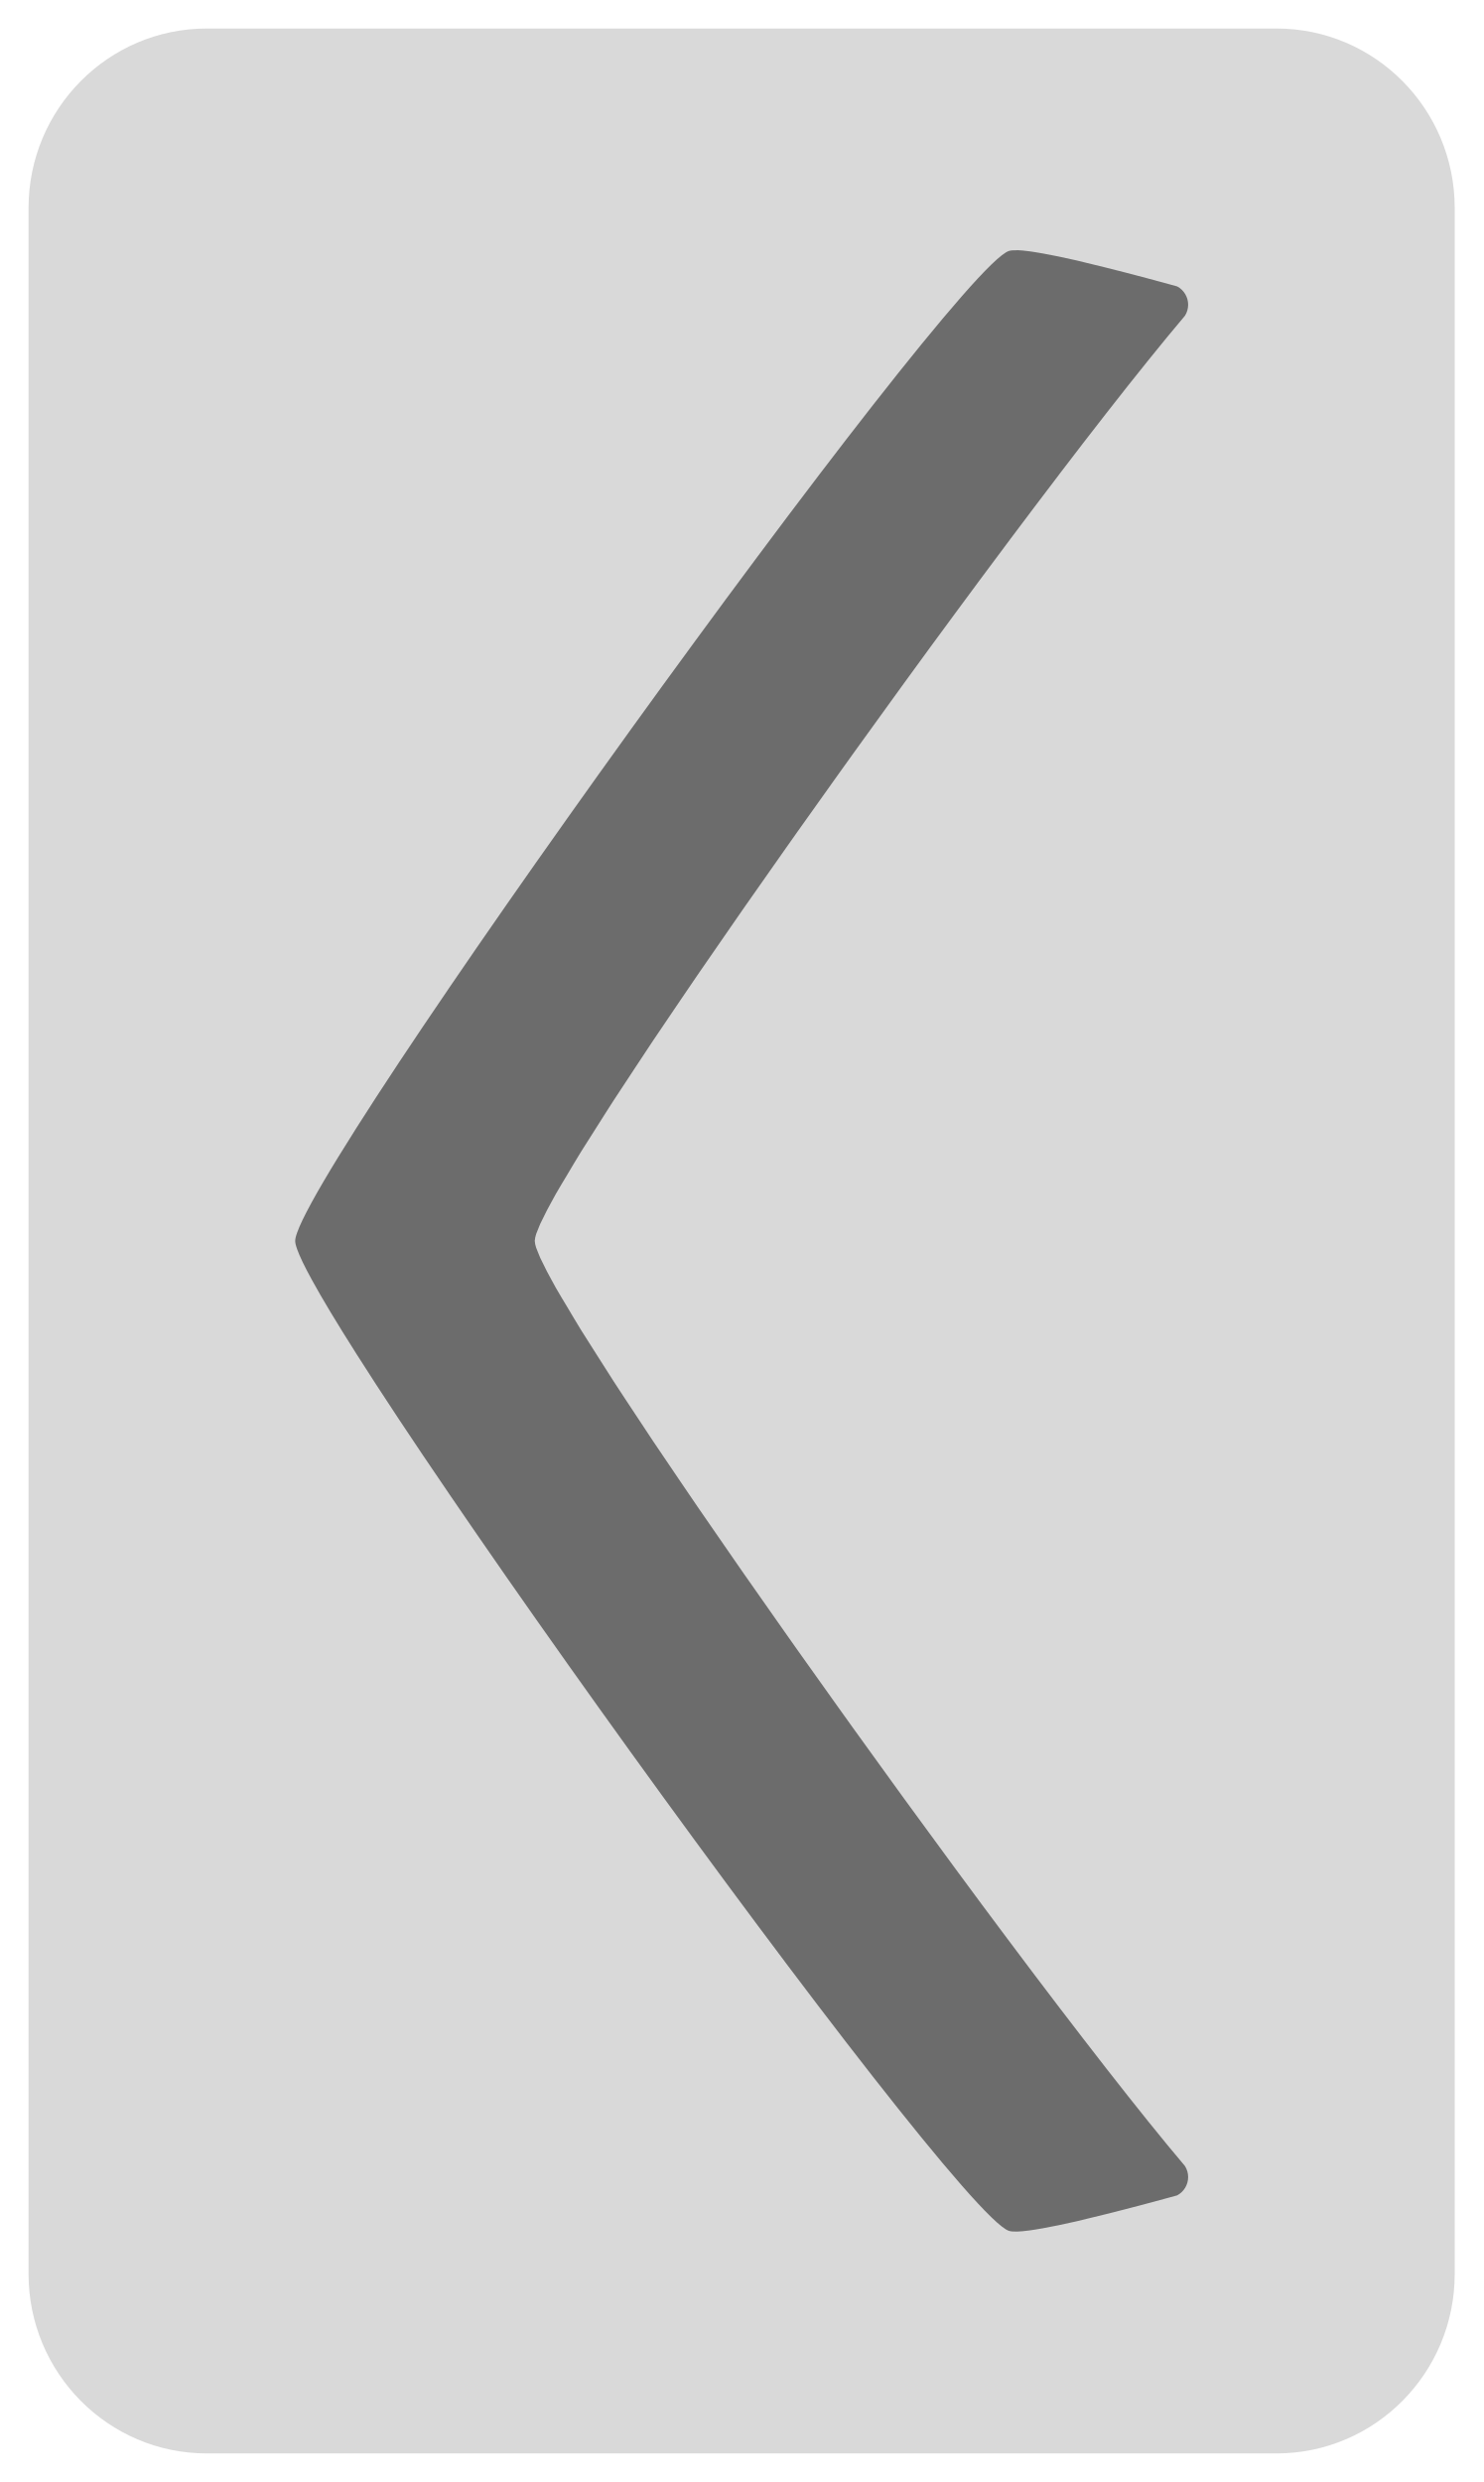
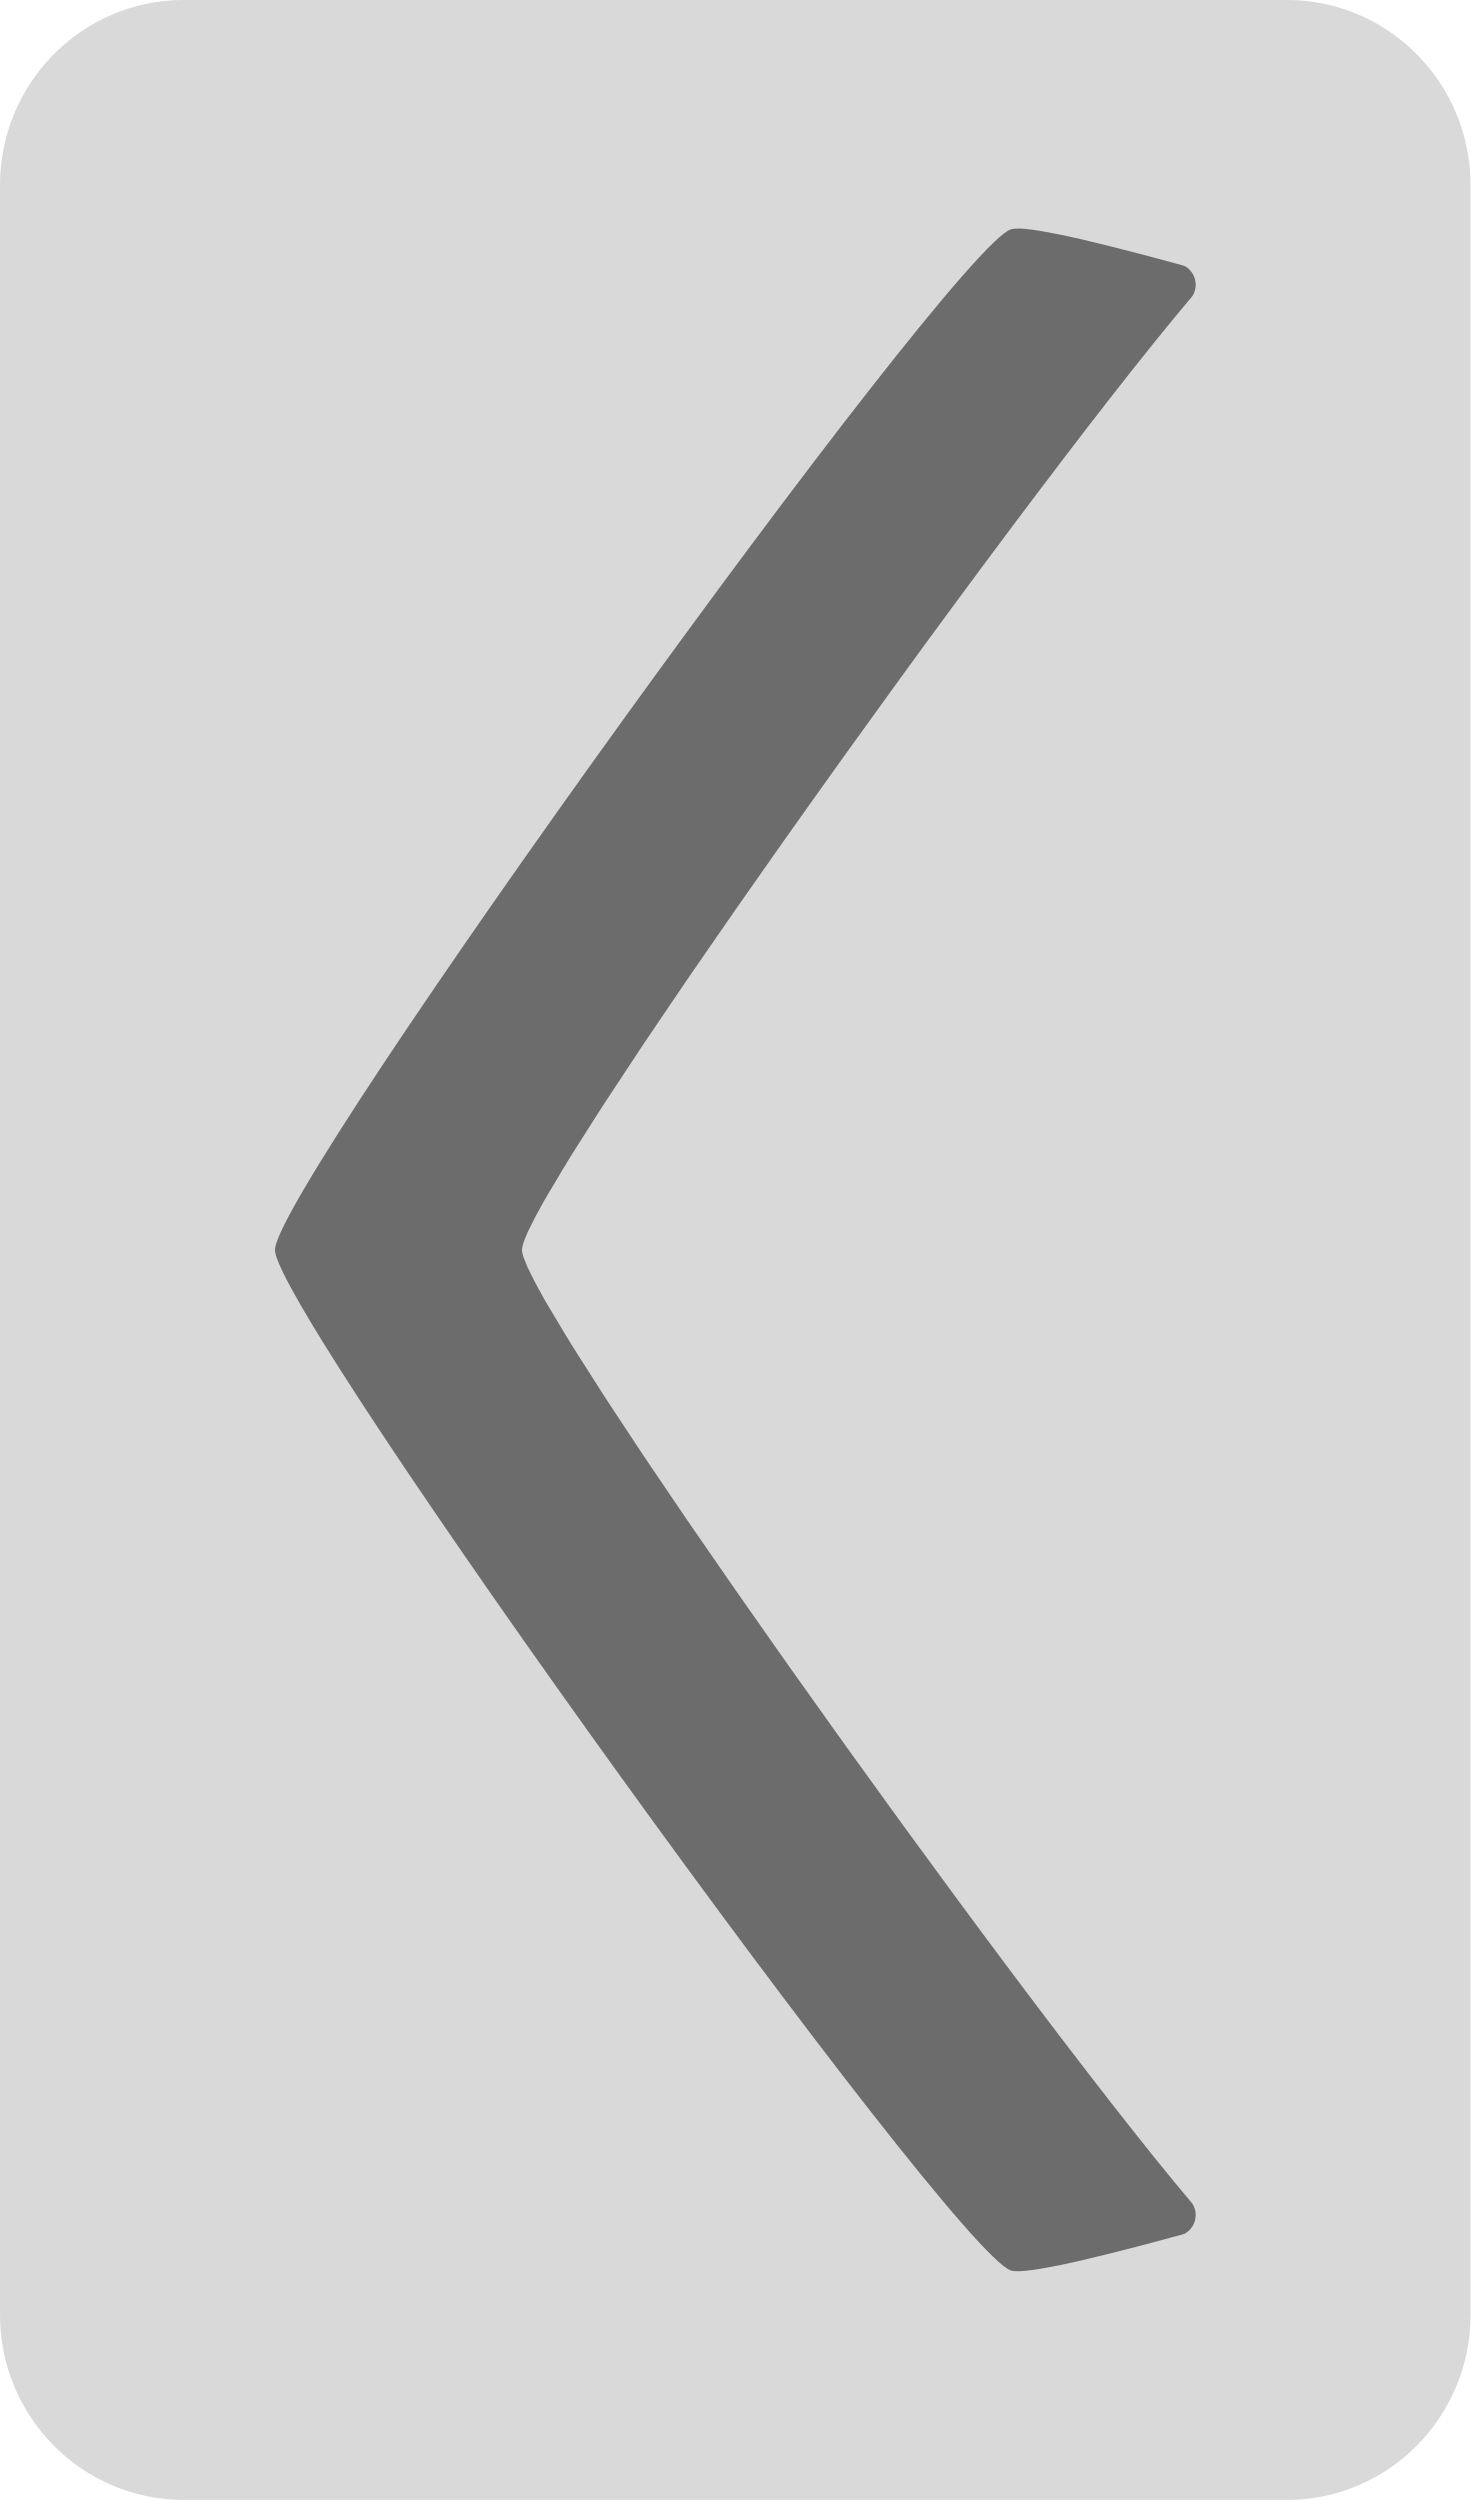
- <svg xmlns="http://www.w3.org/2000/svg" width="52" height="87" viewBox="0 0 13.758 23.019" version="1.1" id="svg829">
+ <svg xmlns="http://www.w3.org/2000/svg" width="50" height="85" viewBox="0 0 13.229 22.49" version="1.1" id="svg829">
  <defs id="defs823" />
-   <g id="layer1" transform="translate(75.78078,-101.8644)">
+   <g id="layer1" transform="translate(75.5162,-102.129)">
    <g transform="matrix(0.4000482,0,0,0.4030843,-91.41109,-2.175711)" id="g3560" style="stroke-width:0.946">
      <rect style="opacity:0.15;fill:#000000;fill-opacity:1;stroke:none;stroke-width:0.252;stroke-linecap:butt;stroke-linejoin:round;stroke-miterlimit:4;stroke-dasharray:none;stroke-dashoffset:0;stroke-opacity:1" id="rect3556" width="33.069" height="55.794" x="39.732" y="258.766" ry="4.133" />
      <path style="opacity:0.5;fill:#000000;fill-opacity:1;stroke:none;stroke-width:1.251;stroke-linecap:butt;stroke-linejoin:round;stroke-miterlimit:4;stroke-dasharray:none;stroke-dashoffset:0;stroke-opacity:1" d="m 62.652,263.868 c -0.005,-1.3e-4 -0.009,6e-4 -0.013,5.2e-4 -0.036,-5.7e-4 -0.07,-3.3e-4 -0.097,0.002 -0.031,0.003 -0.058,0.007 -0.078,0.014 -0.335,0.109 -1.536,1.499 -3.151,3.544 -0.404,0.511 -0.833,1.064 -1.281,1.647 -8.7e-5,10e-5 8.7e-5,3.9e-4 0,5.3e-4 -0.448,0.584 -0.915,1.198 -1.393,1.835 -0.478,0.636 -0.968,1.294 -1.462,1.964 -0.494,0.669 -0.994,1.35 -1.49,2.033 -8.2e-5,1e-4 8.2e-5,3.9e-4 0,5e-4 -0.496,0.683 -0.989,1.367 -1.473,2.044 -7.9e-5,1.1e-4 8.2e-5,4e-4 0,5e-4 -0.484,0.677 -0.959,1.346 -1.416,1.997 -7.9e-5,10e-5 8e-5,3.9e-4 0,5e-4 -0.457,0.651 -0.898,1.285 -1.314,1.891 -7.7e-5,1.1e-4 7.9e-5,4e-4 0,5e-4 -0.417,0.606 -0.81,1.185 -1.172,1.727 -7.4e-5,10e-5 7.5e-5,3.9e-4 0,5e-4 -0.362,0.542 -0.692,1.046 -0.985,1.504 -6.9e-5,1.1e-4 7.1e-5,4e-4 0,5.3e-4 -0.292,0.458 -0.547,0.868 -0.756,1.222 -6.4e-5,1.3e-4 6.3e-5,4.2e-4 0,5.3e-4 -0.105,0.177 -0.198,0.339 -0.279,0.487 -6.4e-5,1.3e-4 6.6e-5,4.2e-4 0,5.3e-4 -0.081,0.147 -0.15,0.279 -0.206,0.394 -5.8e-5,1.3e-4 5.9e-5,4e-4 0,5.3e-4 -0.056,0.115 -0.098,0.214 -0.127,0.295 -4.2e-5,1.1e-4 4.2e-5,4e-4 0,5e-4 -0.014,0.04 -0.026,0.076 -0.033,0.107 -3.2e-5,1.4e-4 3.2e-5,3.7e-4 0,5.1e-4 -0.007,0.031 -0.011,0.058 -0.011,0.08 0,0.022 0.004,0.049 0.011,0.08 4.5e-5,2.1e-4 -4.7e-5,3.2e-4 0,5.3e-4 0.007,0.031 0.019,0.067 0.033,0.107 6.4e-5,1.8e-4 -6.3e-5,3.4e-4 0,5.3e-4 0.029,0.081 0.071,0.179 0.127,0.295 8.2e-5,1.5e-4 -8.2e-5,3.4e-4 0,5e-4 0.056,0.115 0.125,0.247 0.206,0.394 8.4e-5,1.3e-4 -8.2e-5,3.4e-4 0,5e-4 0.243,0.442 0.596,1.023 1.035,1.709 9e-5,1.4e-4 -8.8e-5,3.7e-4 0,5.3e-4 0.293,0.458 0.623,0.962 0.985,1.504 8.8e-5,1.3e-4 -8.7e-5,4e-4 0,5.3e-4 0.362,0.542 0.755,1.121 1.172,1.727 8.7e-5,1.3e-4 -8.5e-5,3.9e-4 0,5.3e-4 0.417,0.606 0.857,1.24 1.314,1.891 8.5e-5,1.4e-4 -8.4e-5,4e-4 0,5.3e-4 0.457,0.651 0.932,1.32 1.416,1.997 8.5e-5,1.3e-4 -8.2e-5,4e-4 0,5.3e-4 0.484,0.677 0.977,1.361 1.473,2.044 0.496,0.683 0.995,1.364 1.49,2.034 0.494,0.669 0.984,1.327 1.462,1.963 0.478,0.636 0.945,1.251 1.393,1.835 0.448,0.584 0.877,1.136 1.281,1.647 1.614,2.046 2.816,3.436 3.151,3.545 0.021,0.007 0.047,0.011 0.078,0.014 0.032,0.003 0.069,0.003 0.111,0.003 0.076,-0.002 0.175,-0.012 0.284,-0.026 0.041,-0.005 0.089,-0.013 0.135,-0.02 0.057,-0.009 0.12,-0.02 0.184,-0.031 0.221,-0.039 0.475,-0.091 0.77,-0.158 8.97e-4,-2.1e-4 0.002,-3.2e-4 0.003,-5.3e-4 0.07,-0.016 0.161,-0.04 0.235,-0.057 0.55,-0.129 1.196,-0.295 1.926,-0.493 0.059,-0.016 0.116,-0.031 0.176,-0.048 a 0.477,0.477 0 0 0 0.254,-0.421 0.477,0.477 0 0 0 -0.072,-0.25 c -0.004,-0.004 -0.008,-0.01 -0.011,-0.014 -0.255,-0.3 -0.534,-0.635 -0.837,-1.009 -0.306,-0.378 -0.632,-0.785 -0.978,-1.226 -0.004,-0.005 -0.008,-0.009 -0.011,-0.014 -0.338,-0.43 -0.689,-0.883 -1.058,-1.362 -0.021,-0.028 -0.043,-0.055 -0.064,-0.083 -0.363,-0.472 -0.734,-0.96 -1.118,-1.469 -0.014,-0.019 -0.029,-0.038 -0.043,-0.057 -0.395,-0.523 -0.795,-1.058 -1.203,-1.608 -0.389,-0.524 -0.779,-1.053 -1.174,-1.591 -0.095,-0.129 -0.189,-0.258 -0.283,-0.388 -0.312,-0.427 -0.622,-0.852 -0.932,-1.281 -0.142,-0.197 -0.281,-0.391 -0.423,-0.587 -0.289,-0.402 -0.575,-0.799 -0.858,-1.196 -0.098,-0.137 -0.193,-0.272 -0.29,-0.408 -0.32,-0.45 -0.635,-0.895 -0.942,-1.332 -0.08,-0.114 -0.155,-0.223 -0.234,-0.335 -0.29,-0.415 -0.576,-0.825 -0.85,-1.221 -0.141,-0.205 -0.271,-0.396 -0.407,-0.594 -0.212,-0.31 -0.425,-0.621 -0.623,-0.914 -0.137,-0.203 -0.258,-0.388 -0.387,-0.581 -0.179,-0.269 -0.362,-0.541 -0.524,-0.79 -0.136,-0.209 -0.25,-0.39 -0.374,-0.583 -0.127,-0.199 -0.264,-0.409 -0.377,-0.59 -0.125,-0.201 -0.221,-0.365 -0.327,-0.541 -0.087,-0.145 -0.189,-0.309 -0.261,-0.436 -0.038,-0.066 -0.069,-0.124 -0.102,-0.185 -0.036,-0.065 -0.074,-0.134 -0.105,-0.193 -0.024,-0.045 -0.041,-0.081 -0.061,-0.122 -0.033,-0.066 -0.069,-0.134 -0.095,-0.191 -0.022,-0.048 -0.034,-0.084 -0.051,-0.125 -0.014,-0.035 -0.033,-0.077 -0.043,-0.107 -0.02,-0.059 -0.028,-0.105 -0.03,-0.142 -2.14e-4,-0.004 -0.003,-0.012 -0.003,-0.015 0,-1.3e-4 0,-3.9e-4 0,-5.3e-4 8e-6,-0.004 0.003,-0.011 0.003,-0.015 0.002,-0.037 0.011,-0.082 0.03,-0.142 0.01,-0.03 0.029,-0.072 0.043,-0.107 0.016,-0.041 0.029,-0.077 0.051,-0.125 0.026,-0.056 0.061,-0.125 0.095,-0.191 0.021,-0.041 0.038,-0.077 0.061,-0.122 0.031,-0.059 0.069,-0.128 0.105,-0.193 0.034,-0.061 0.065,-0.119 0.102,-0.185 0.072,-0.127 0.174,-0.291 0.261,-0.436 0.105,-0.176 0.202,-0.34 0.327,-0.541 0.113,-0.181 0.249,-0.391 0.377,-0.59 0.124,-0.193 0.237,-0.374 0.374,-0.583 0.162,-0.248 0.345,-0.521 0.524,-0.79 0.129,-0.194 0.25,-0.378 0.387,-0.581 0.198,-0.293 0.411,-0.604 0.623,-0.914 0.136,-0.198 0.266,-0.39 0.407,-0.594 0.273,-0.396 0.559,-0.806 0.85,-1.221 0.079,-0.113 0.154,-0.221 0.234,-0.335 0.307,-0.437 0.622,-0.882 0.942,-1.332 0.097,-0.137 0.192,-0.271 0.29,-0.408 0.283,-0.397 0.569,-0.795 0.858,-1.196 0.141,-0.196 0.281,-0.391 0.423,-0.587 0.31,-0.429 0.62,-0.854 0.932,-1.281 0.095,-0.13 0.189,-0.258 0.283,-0.388 0.394,-0.538 0.784,-1.067 1.174,-1.591 0.39,-0.526 0.773,-1.037 1.151,-1.538 0.044,-0.059 0.088,-0.117 0.132,-0.176 0.38,-0.503 0.747,-0.984 1.106,-1.452 0.007,-0.009 0.013,-0.018 0.02,-0.027 0.377,-0.491 0.737,-0.954 1.083,-1.394 0.348,-0.443 0.675,-0.852 0.983,-1.231 0.303,-0.374 0.582,-0.709 0.837,-1.009 0.004,-0.004 0.008,-0.01 0.011,-0.014 a 0.477,0.477 0 0 0 0.072,-0.25 0.477,0.477 0 0 0 -0.254,-0.421 c -0.06,-0.016 -0.117,-0.032 -0.176,-0.048 -0.731,-0.199 -1.376,-0.364 -1.926,-0.494 -0.073,-0.017 -0.166,-0.042 -0.235,-0.057 -0.001,-2.7e-4 -0.002,-2.5e-4 -0.003,-5.2e-4 -0.296,-0.067 -0.549,-0.119 -0.77,-0.158 -0.064,-0.011 -0.127,-0.022 -0.184,-0.031 -0.046,-0.007 -0.094,-0.015 -0.135,-0.02 -0.11,-0.014 -0.208,-0.024 -0.284,-0.026 -1.38e-4,0 -3.79e-4,0 -5.16e-4,0 z" id="path3558" />
    </g>
  </g>
</svg>
